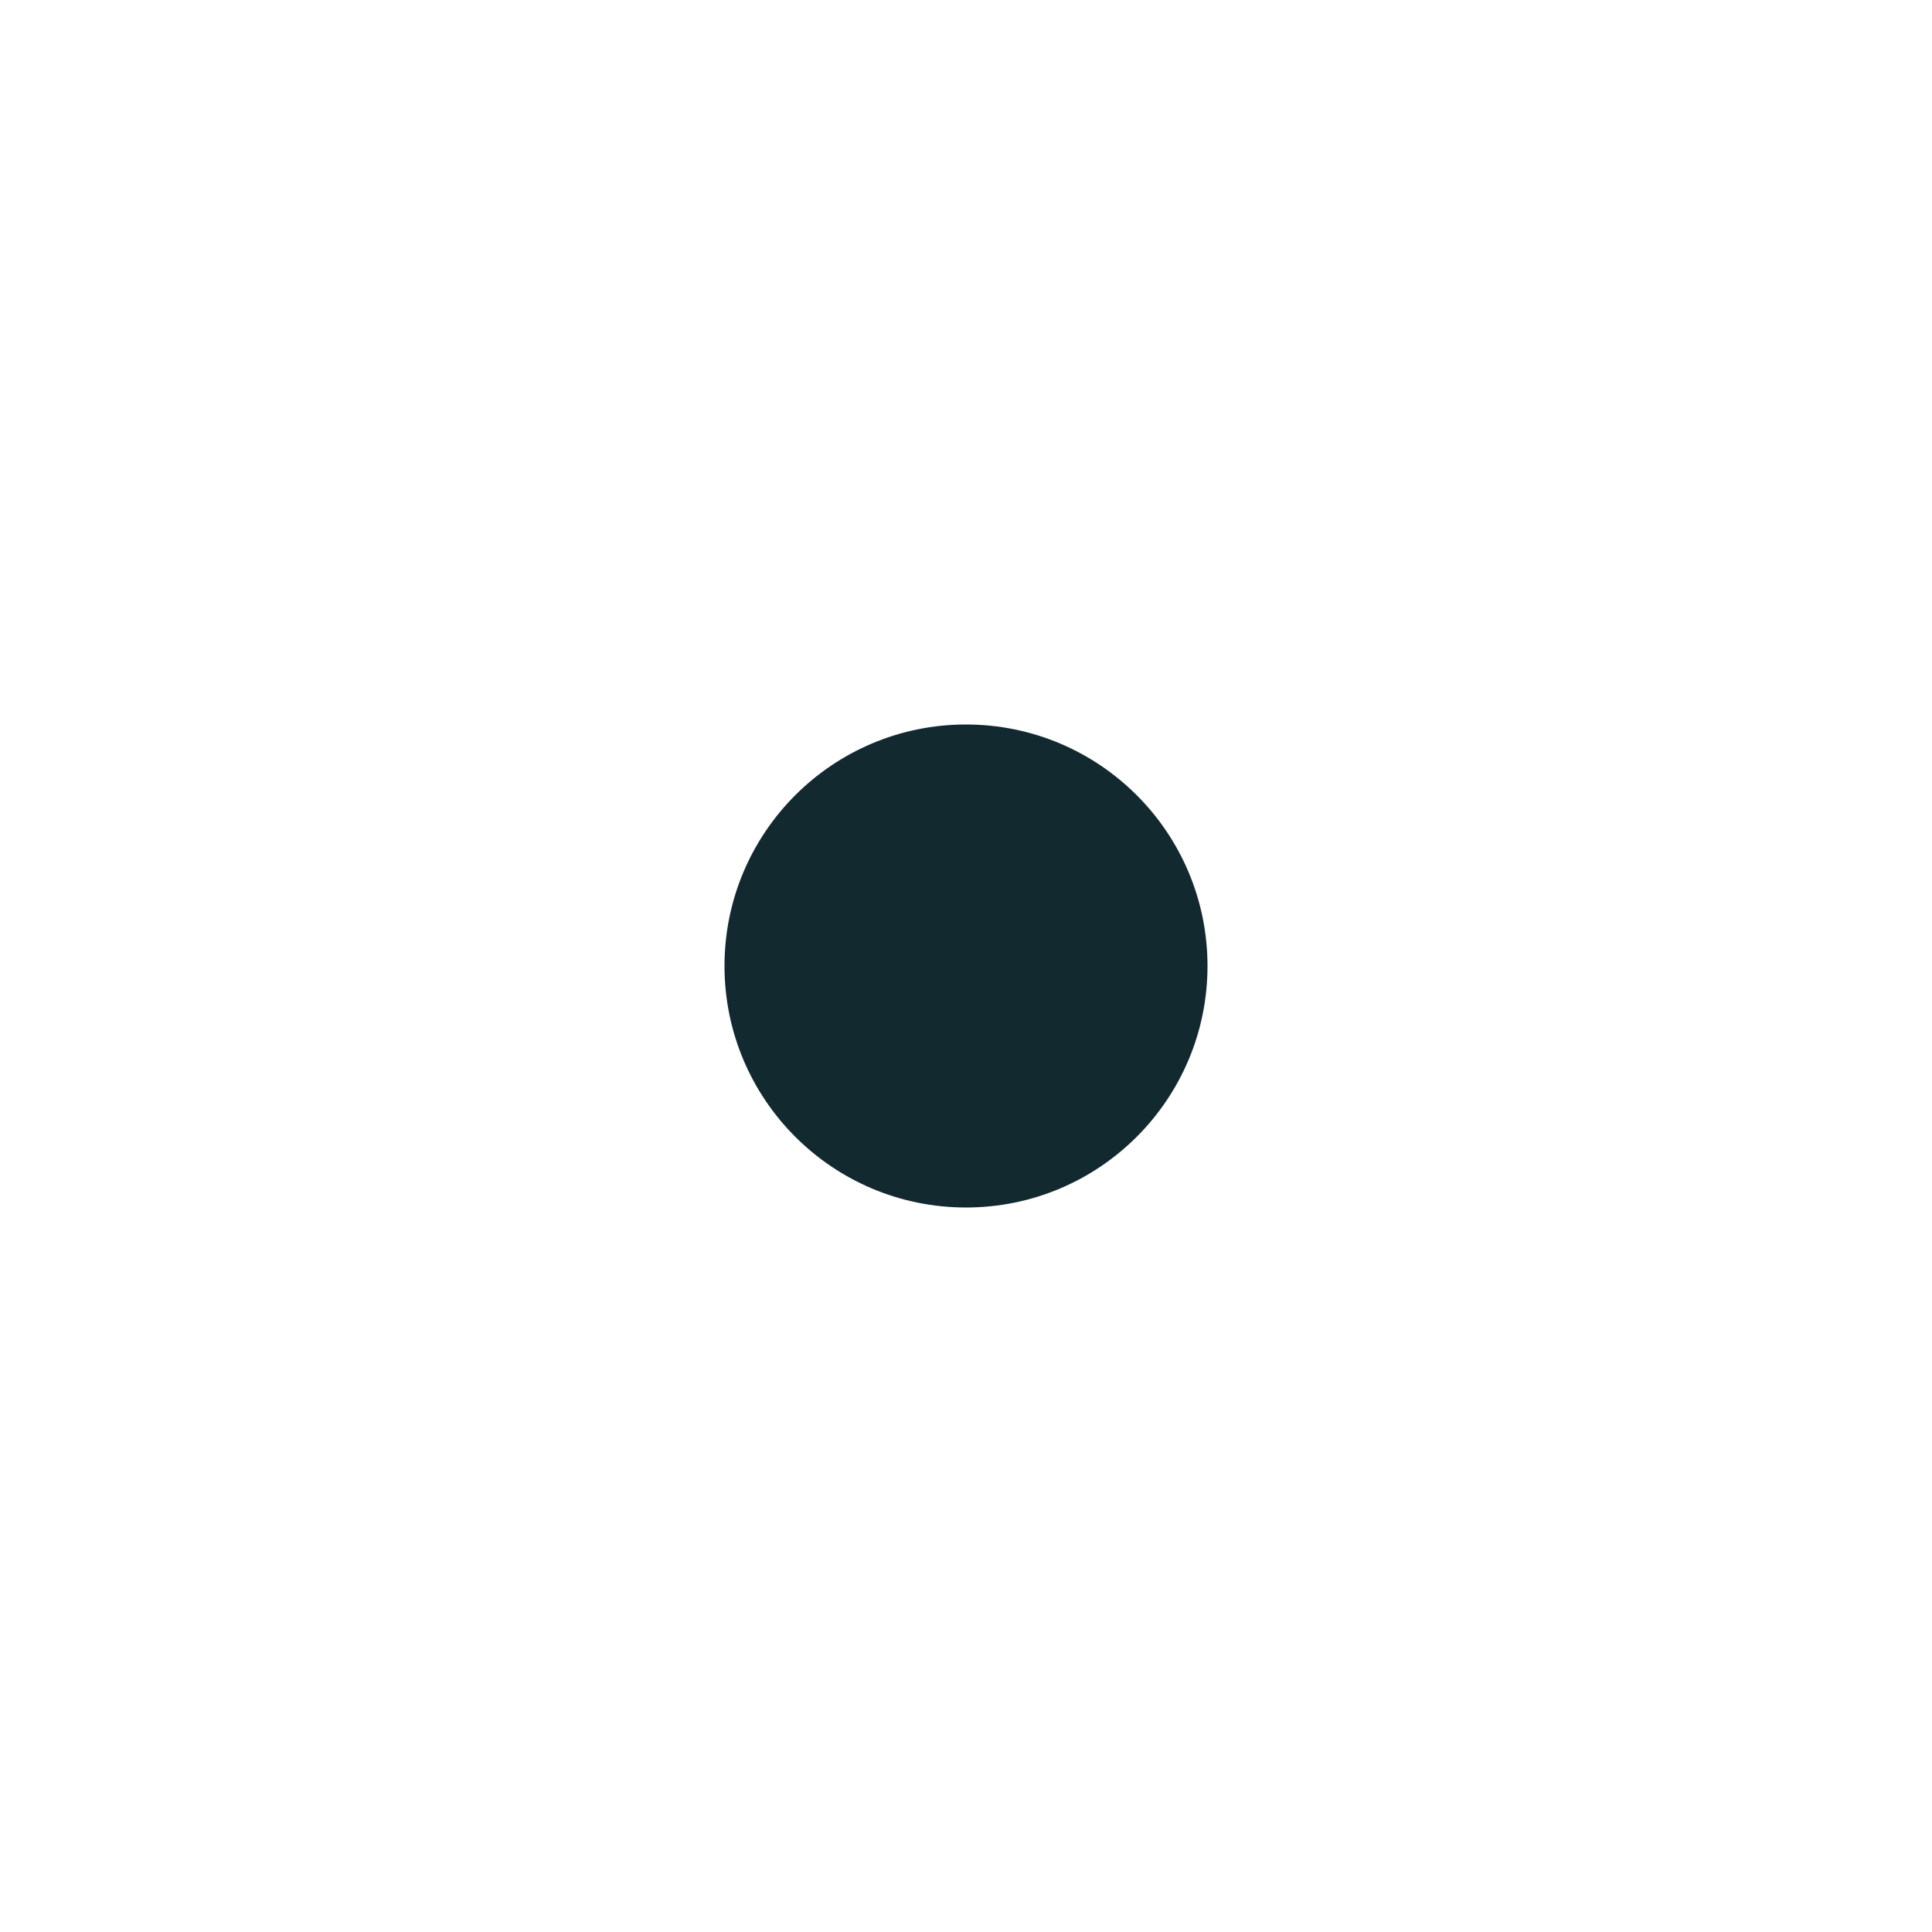
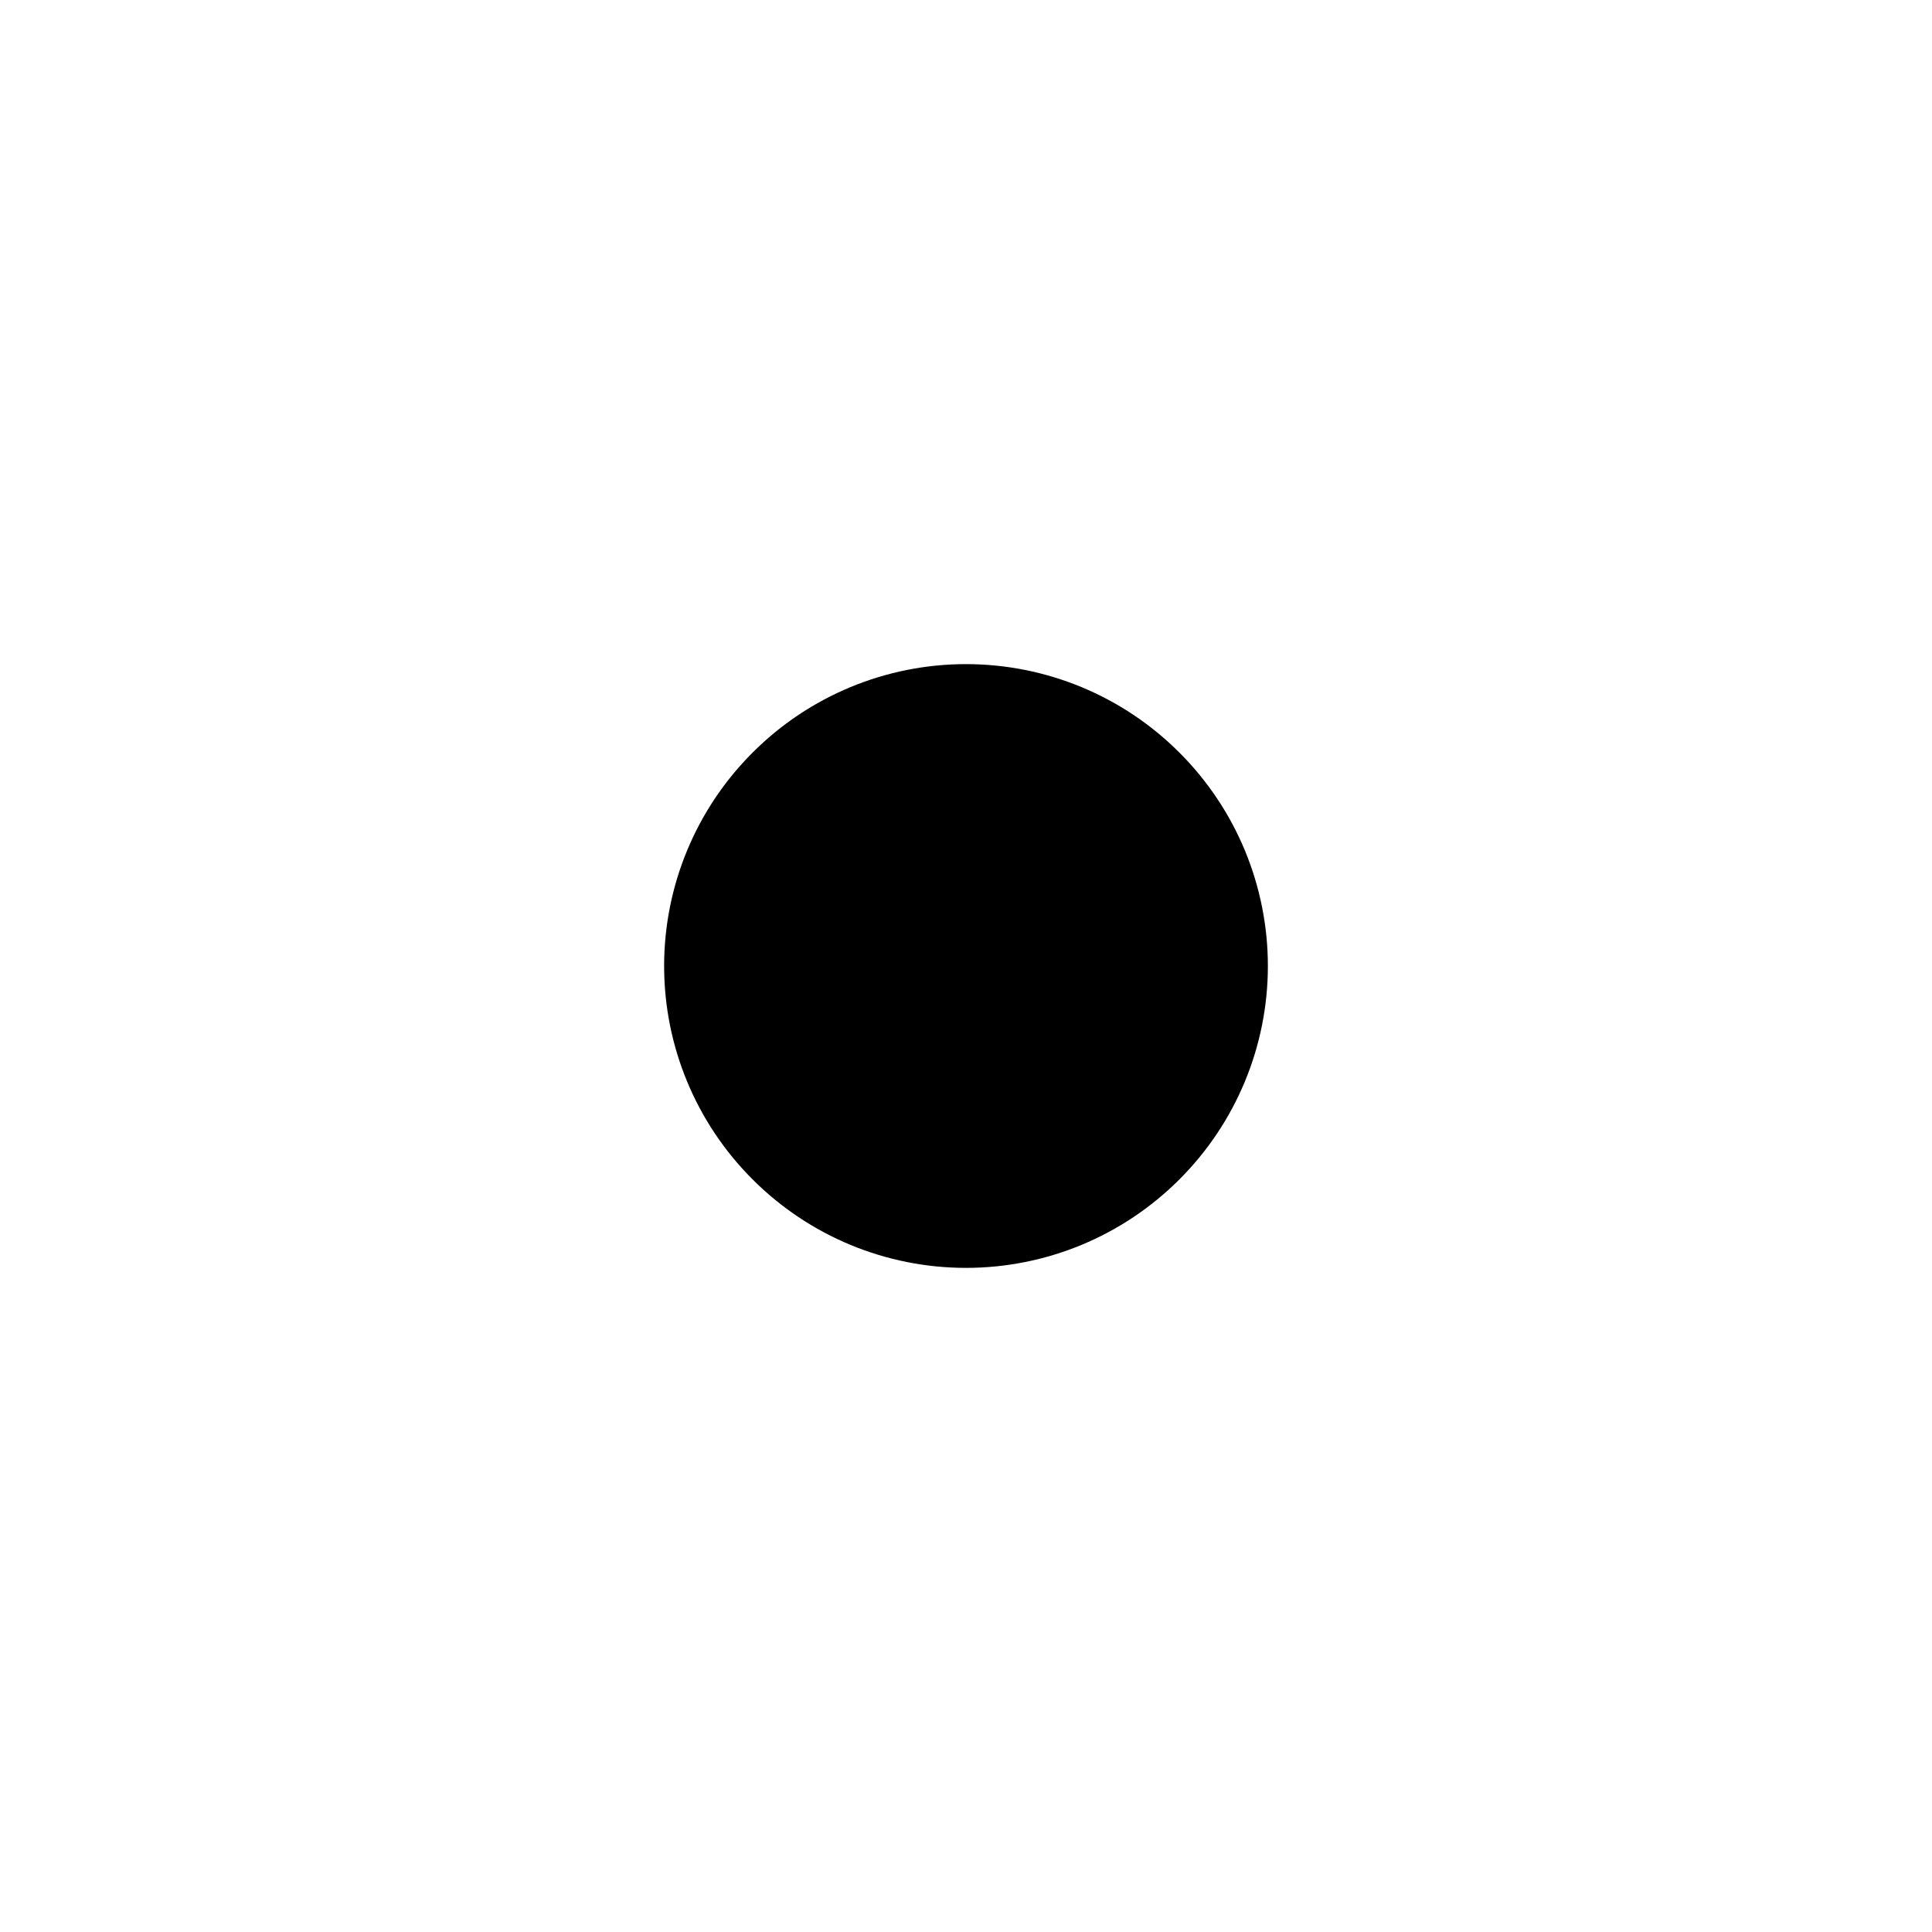
<svg xmlns="http://www.w3.org/2000/svg" width="24" height="24" viewBox="0 0 24 24" fill="none">
-   <path d="M12 15C13.657 15 15 13.657 15 12C15 10.343 13.657 9 12 9C10.343 9 9 10.343 9 12C9 13.657 10.343 15 12 15Z" fill="#132930" />
+   <path d="M15.75 12C15.75 12.995 15.355 13.948 14.651 14.651C13.948 15.355 12.995 15.75 12 15.75C11.005 15.75 10.052 15.355 9.349 14.651C8.645 13.948 8.25 12.995 8.25 12C8.25 11.005 8.645 10.052 9.349 9.349C10.052 8.645 11.005 8.25 12 8.25C12.995 8.25 13.948 8.645 14.651 9.349C15.355 10.052 15.75 11.005 15.75 12Z" fill="black" />
</svg>
